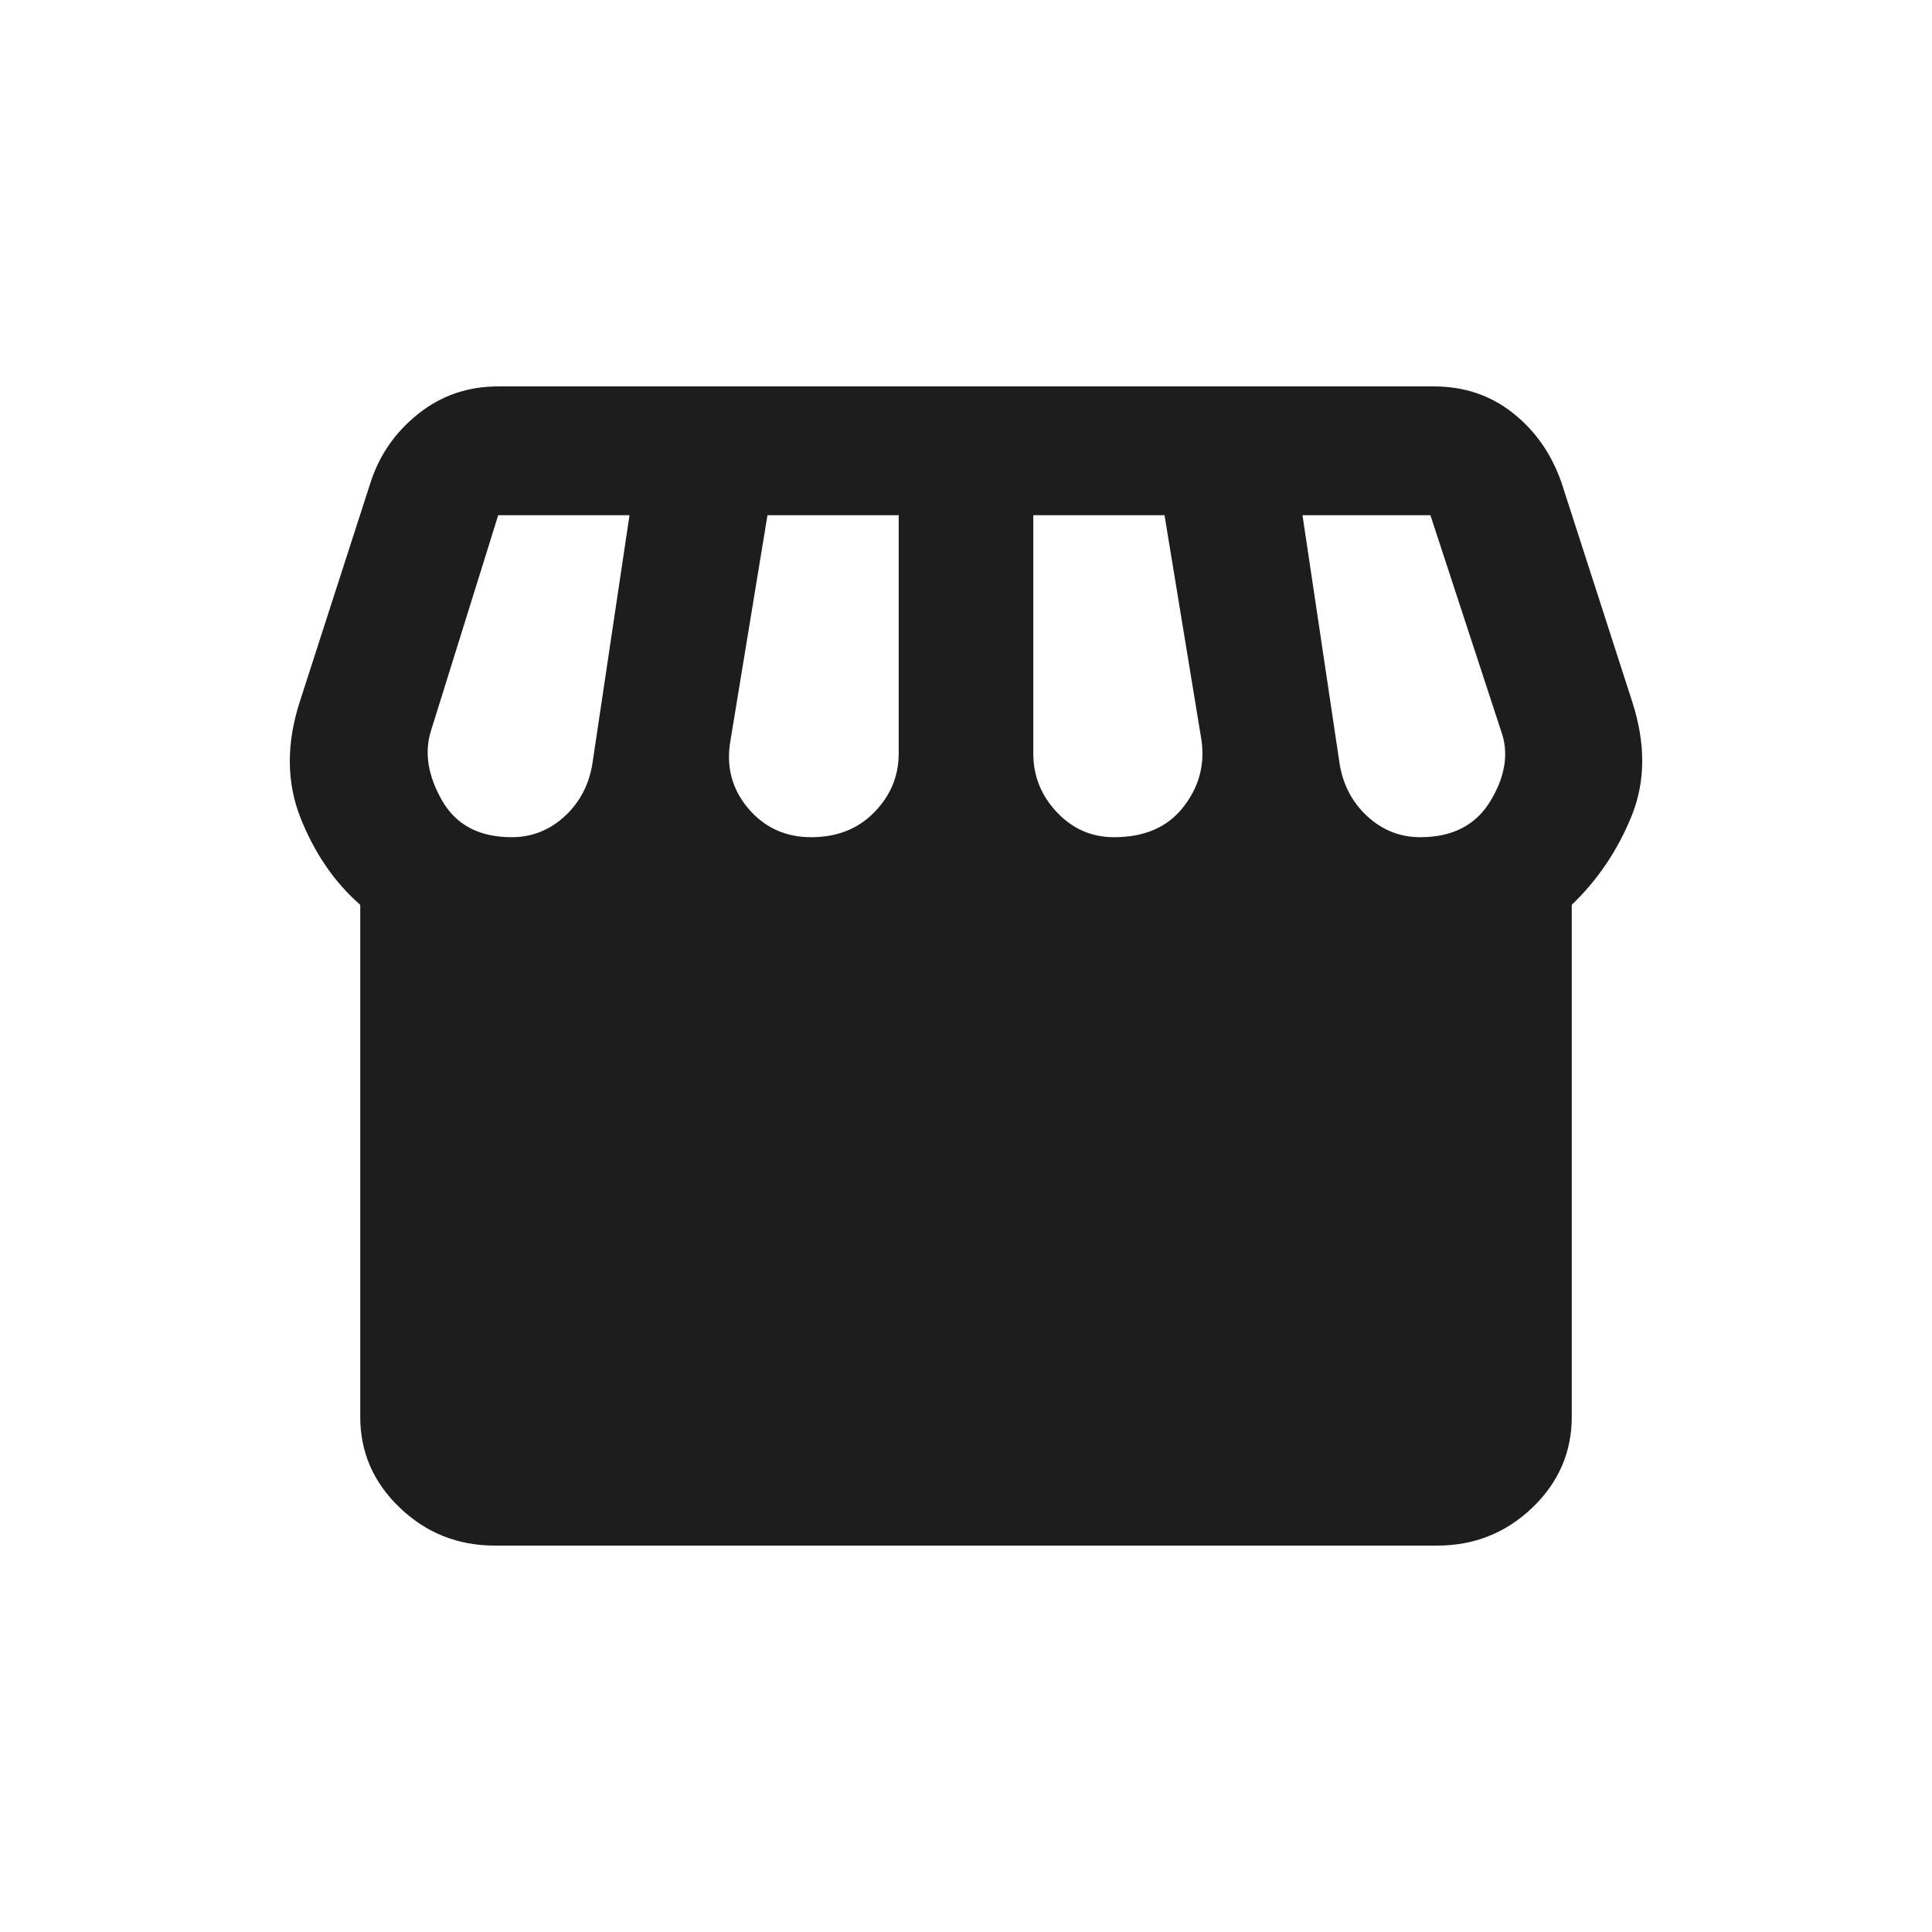
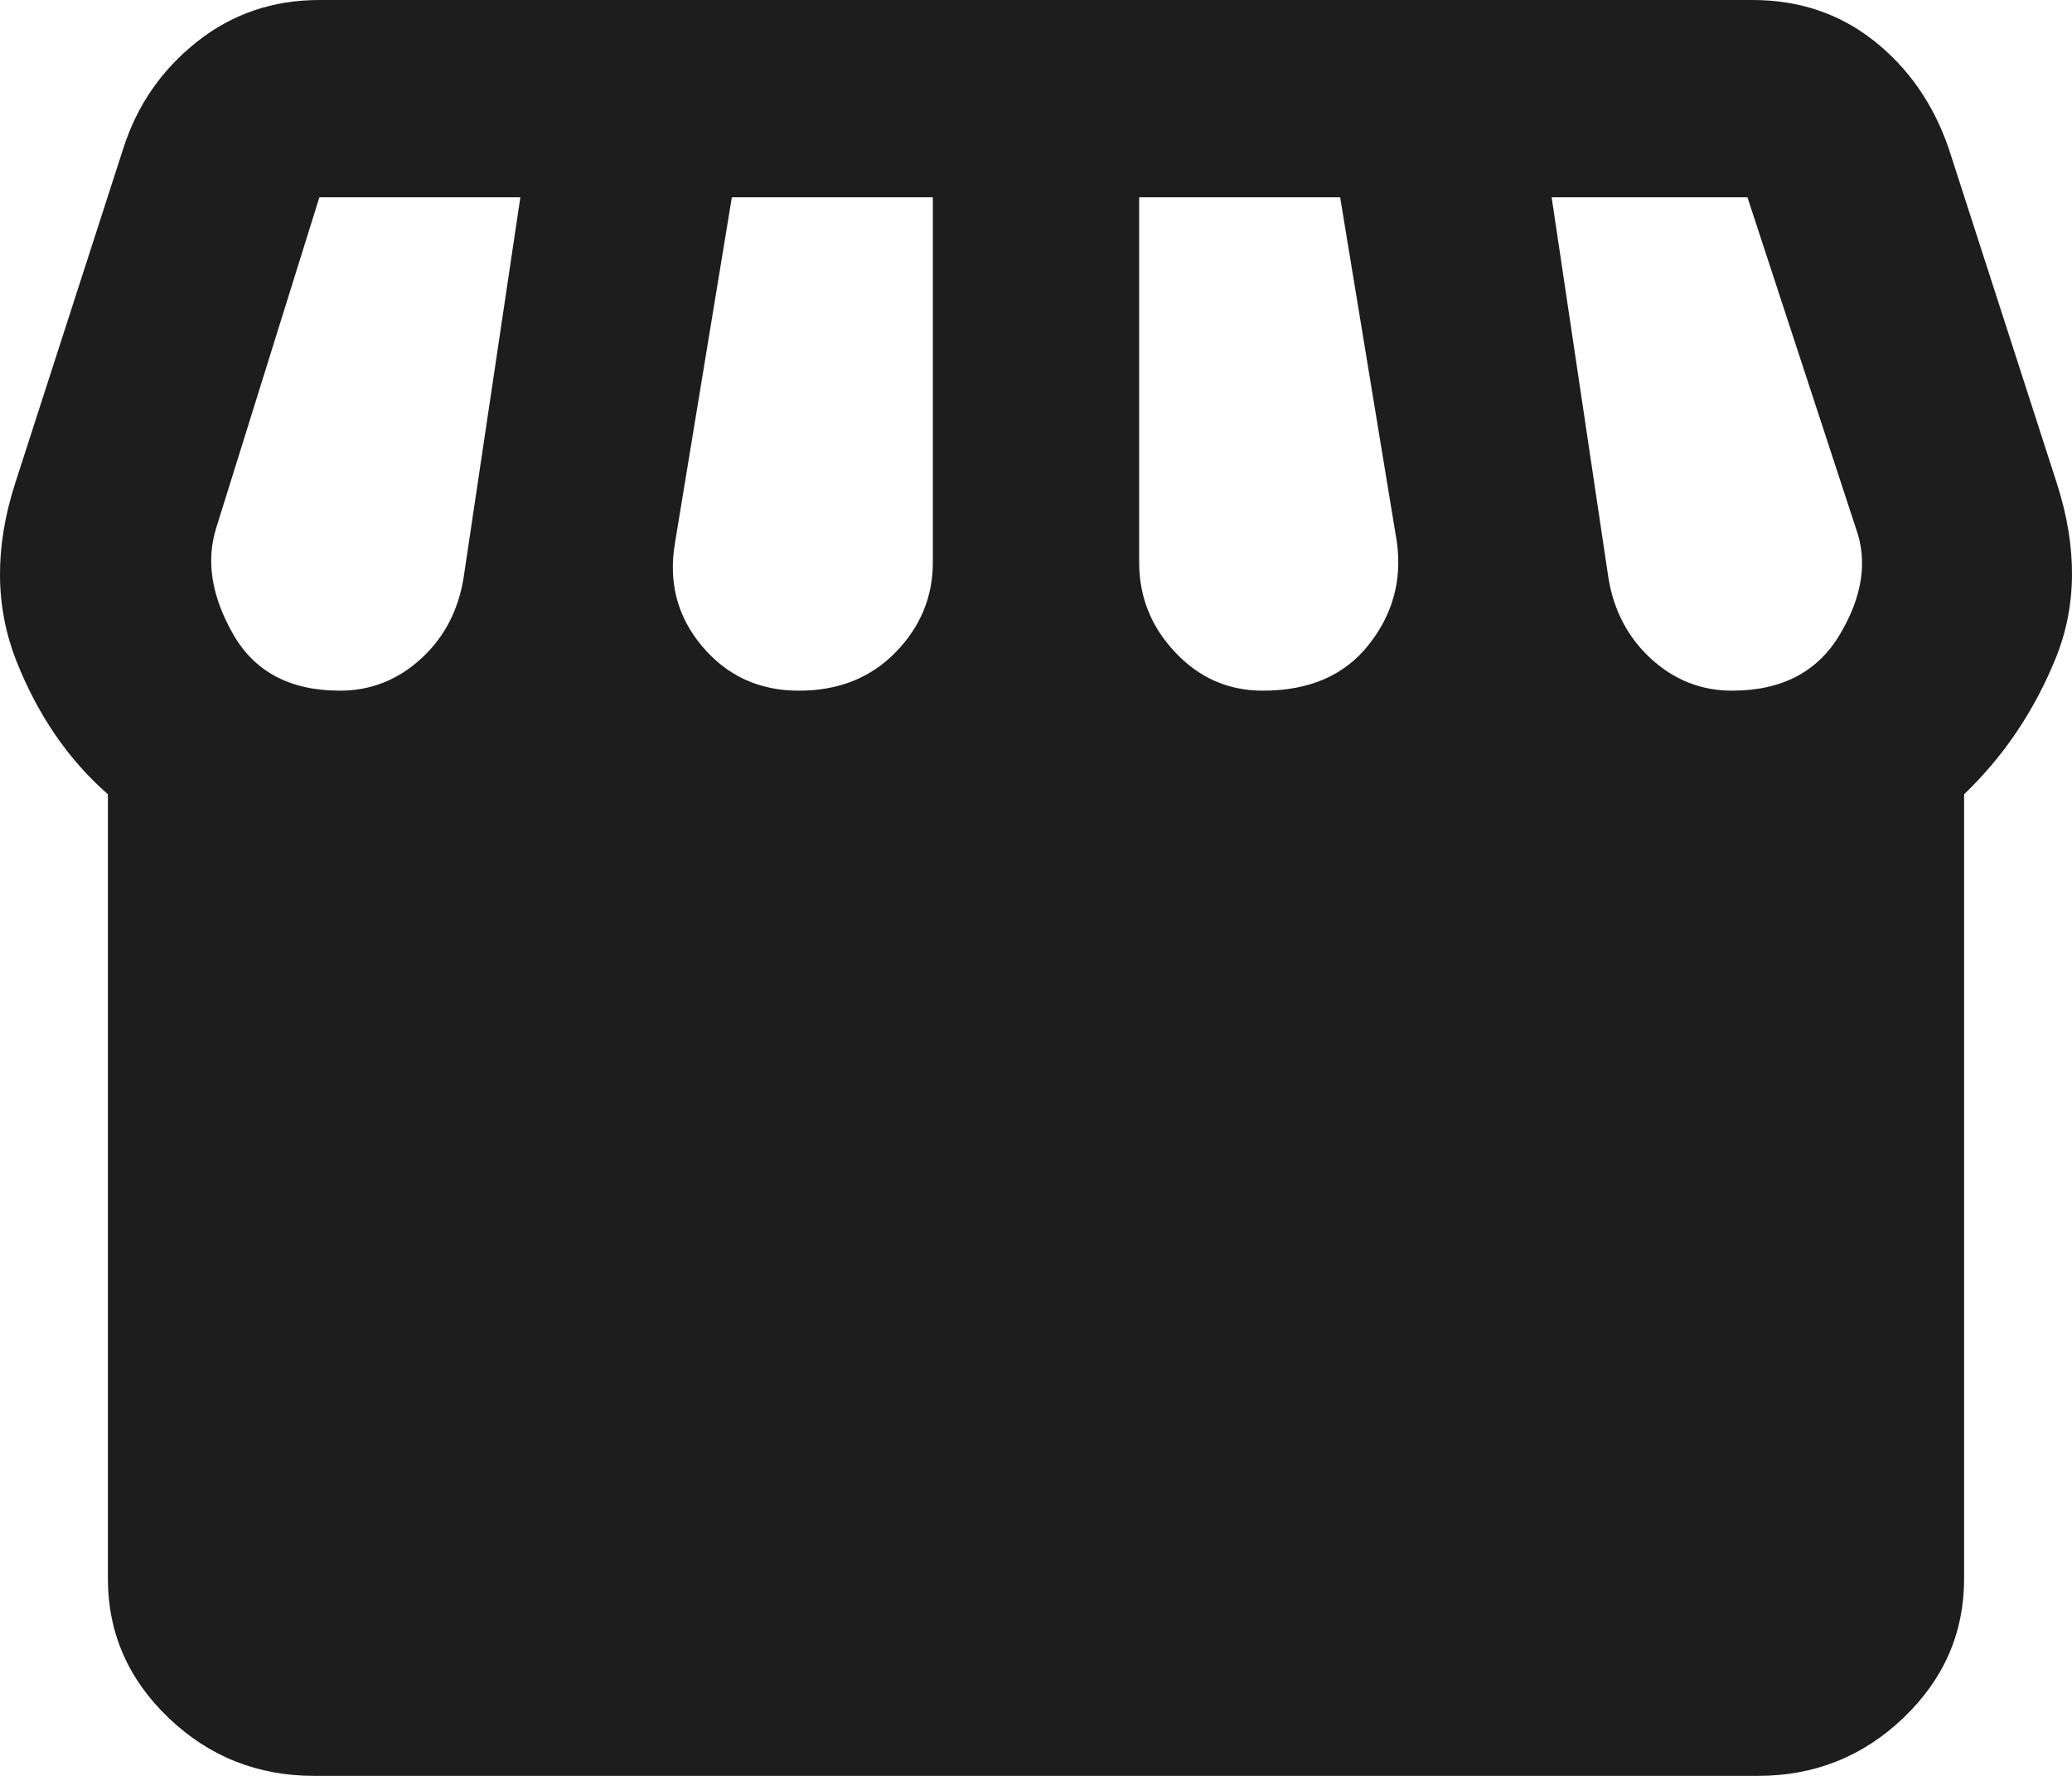
- <svg xmlns="http://www.w3.org/2000/svg" width="24" height="24" viewBox="0 0 24 24" fill="none">
-   <mask id="mask0_0_4616" style="mask-type:alpha" maskUnits="userSpaceOnUse" x="0" y="0" width="24" height="24">
-     <rect width="24" height="24" fill="#D9D9D9" />
-   </mask>
-   <g mask="url(#mask0_0_4616)">
-     <path d="M19.525 11.24V17.6C19.525 18.04 19.361 18.417 19.034 18.73C18.706 19.043 18.312 19.2 17.853 19.2H6.148C5.688 19.2 5.294 19.043 4.967 18.73C4.639 18.417 4.475 18.04 4.475 17.6V11.24C4.155 10.96 3.908 10.6 3.733 10.16C3.559 9.72 3.556 9.24 3.723 8.72L4.601 6C4.712 5.653 4.911 5.367 5.197 5.14C5.482 4.913 5.813 4.8 6.189 4.8H17.811C18.187 4.8 18.515 4.91 18.793 5.13C19.072 5.35 19.274 5.64 19.399 6L20.277 8.72C20.445 9.24 20.441 9.713 20.267 10.14C20.093 10.567 19.845 10.933 19.525 11.24ZM13.839 10.4C14.216 10.4 14.501 10.277 14.696 10.03C14.892 9.783 14.968 9.507 14.926 9.2L14.466 6.4H12.836V9.36C12.836 9.64 12.934 9.883 13.129 10.09C13.324 10.297 13.561 10.4 13.839 10.4ZM10.077 10.4C10.398 10.4 10.659 10.297 10.861 10.09C11.063 9.883 11.164 9.64 11.164 9.36V6.4H9.534L9.074 9.2C9.018 9.52 9.091 9.8 9.293 10.04C9.495 10.28 9.757 10.4 10.077 10.4ZM6.357 10.4C6.607 10.4 6.827 10.313 7.015 10.14C7.203 9.967 7.318 9.747 7.36 9.48L7.82 6.4H6.189L5.353 9.08C5.27 9.347 5.315 9.633 5.489 9.94C5.663 10.247 5.952 10.4 6.357 10.4ZM17.644 10.4C18.048 10.4 18.34 10.247 18.521 9.94C18.703 9.633 18.744 9.347 18.647 9.08L17.769 6.4H16.18L16.64 9.48C16.682 9.747 16.797 9.967 16.985 10.14C17.173 10.313 17.393 10.4 17.644 10.4Z" fill="#1D1D1D" />
-   </g>
+ <svg xmlns="http://www.w3.org/2000/svg" width="14" height="12" viewBox="0 0 14 12" fill="none">
+   <path d="M13.271 5.367V10.667C13.271 11.033 13.134 11.347 12.861 11.608C12.588 11.869 12.26 12 11.877 12H2.123C1.74 12 1.412 11.869 1.139 11.608C0.866 11.347 0.729 11.033 0.729 10.667V5.367C0.462 5.133 0.256 4.833 0.111 4.467C-0.034 4.1 -0.037 3.7 0.102 3.267L0.834 1C0.927 0.711 1.092 0.472 1.33 0.283C1.568 0.094 1.844 0 2.158 0H11.842C12.156 0 12.429 0.092 12.661 0.275C12.893 0.458 13.062 0.7 13.166 1L13.898 3.267C14.037 3.7 14.034 4.094 13.889 4.45C13.744 4.806 13.538 5.111 13.271 5.367ZM8.533 4.667C8.846 4.667 9.084 4.564 9.247 4.358C9.41 4.153 9.473 3.922 9.439 3.667L9.055 1.333H7.697V3.8C7.697 4.033 7.778 4.236 7.941 4.408C8.103 4.581 8.301 4.667 8.533 4.667ZM5.398 4.667C5.665 4.667 5.882 4.581 6.051 4.408C6.219 4.236 6.303 4.033 6.303 3.8V1.333H4.945L4.561 3.667C4.515 3.933 4.576 4.167 4.744 4.367C4.913 4.567 5.13 4.667 5.398 4.667ZM2.297 4.667C2.506 4.667 2.689 4.594 2.846 4.45C3.003 4.306 3.098 4.122 3.133 3.9L3.516 1.333H2.158L1.461 3.567C1.391 3.789 1.429 4.028 1.574 4.283C1.719 4.539 1.96 4.667 2.297 4.667ZM11.703 4.667C12.04 4.667 12.284 4.539 12.434 4.283C12.585 4.028 12.62 3.789 12.539 3.567L11.807 1.333H10.484L10.867 3.9C10.902 4.122 10.998 4.306 11.154 4.45C11.311 4.594 11.494 4.667 11.703 4.667Z" fill="#1D1D1D" />
</svg>
